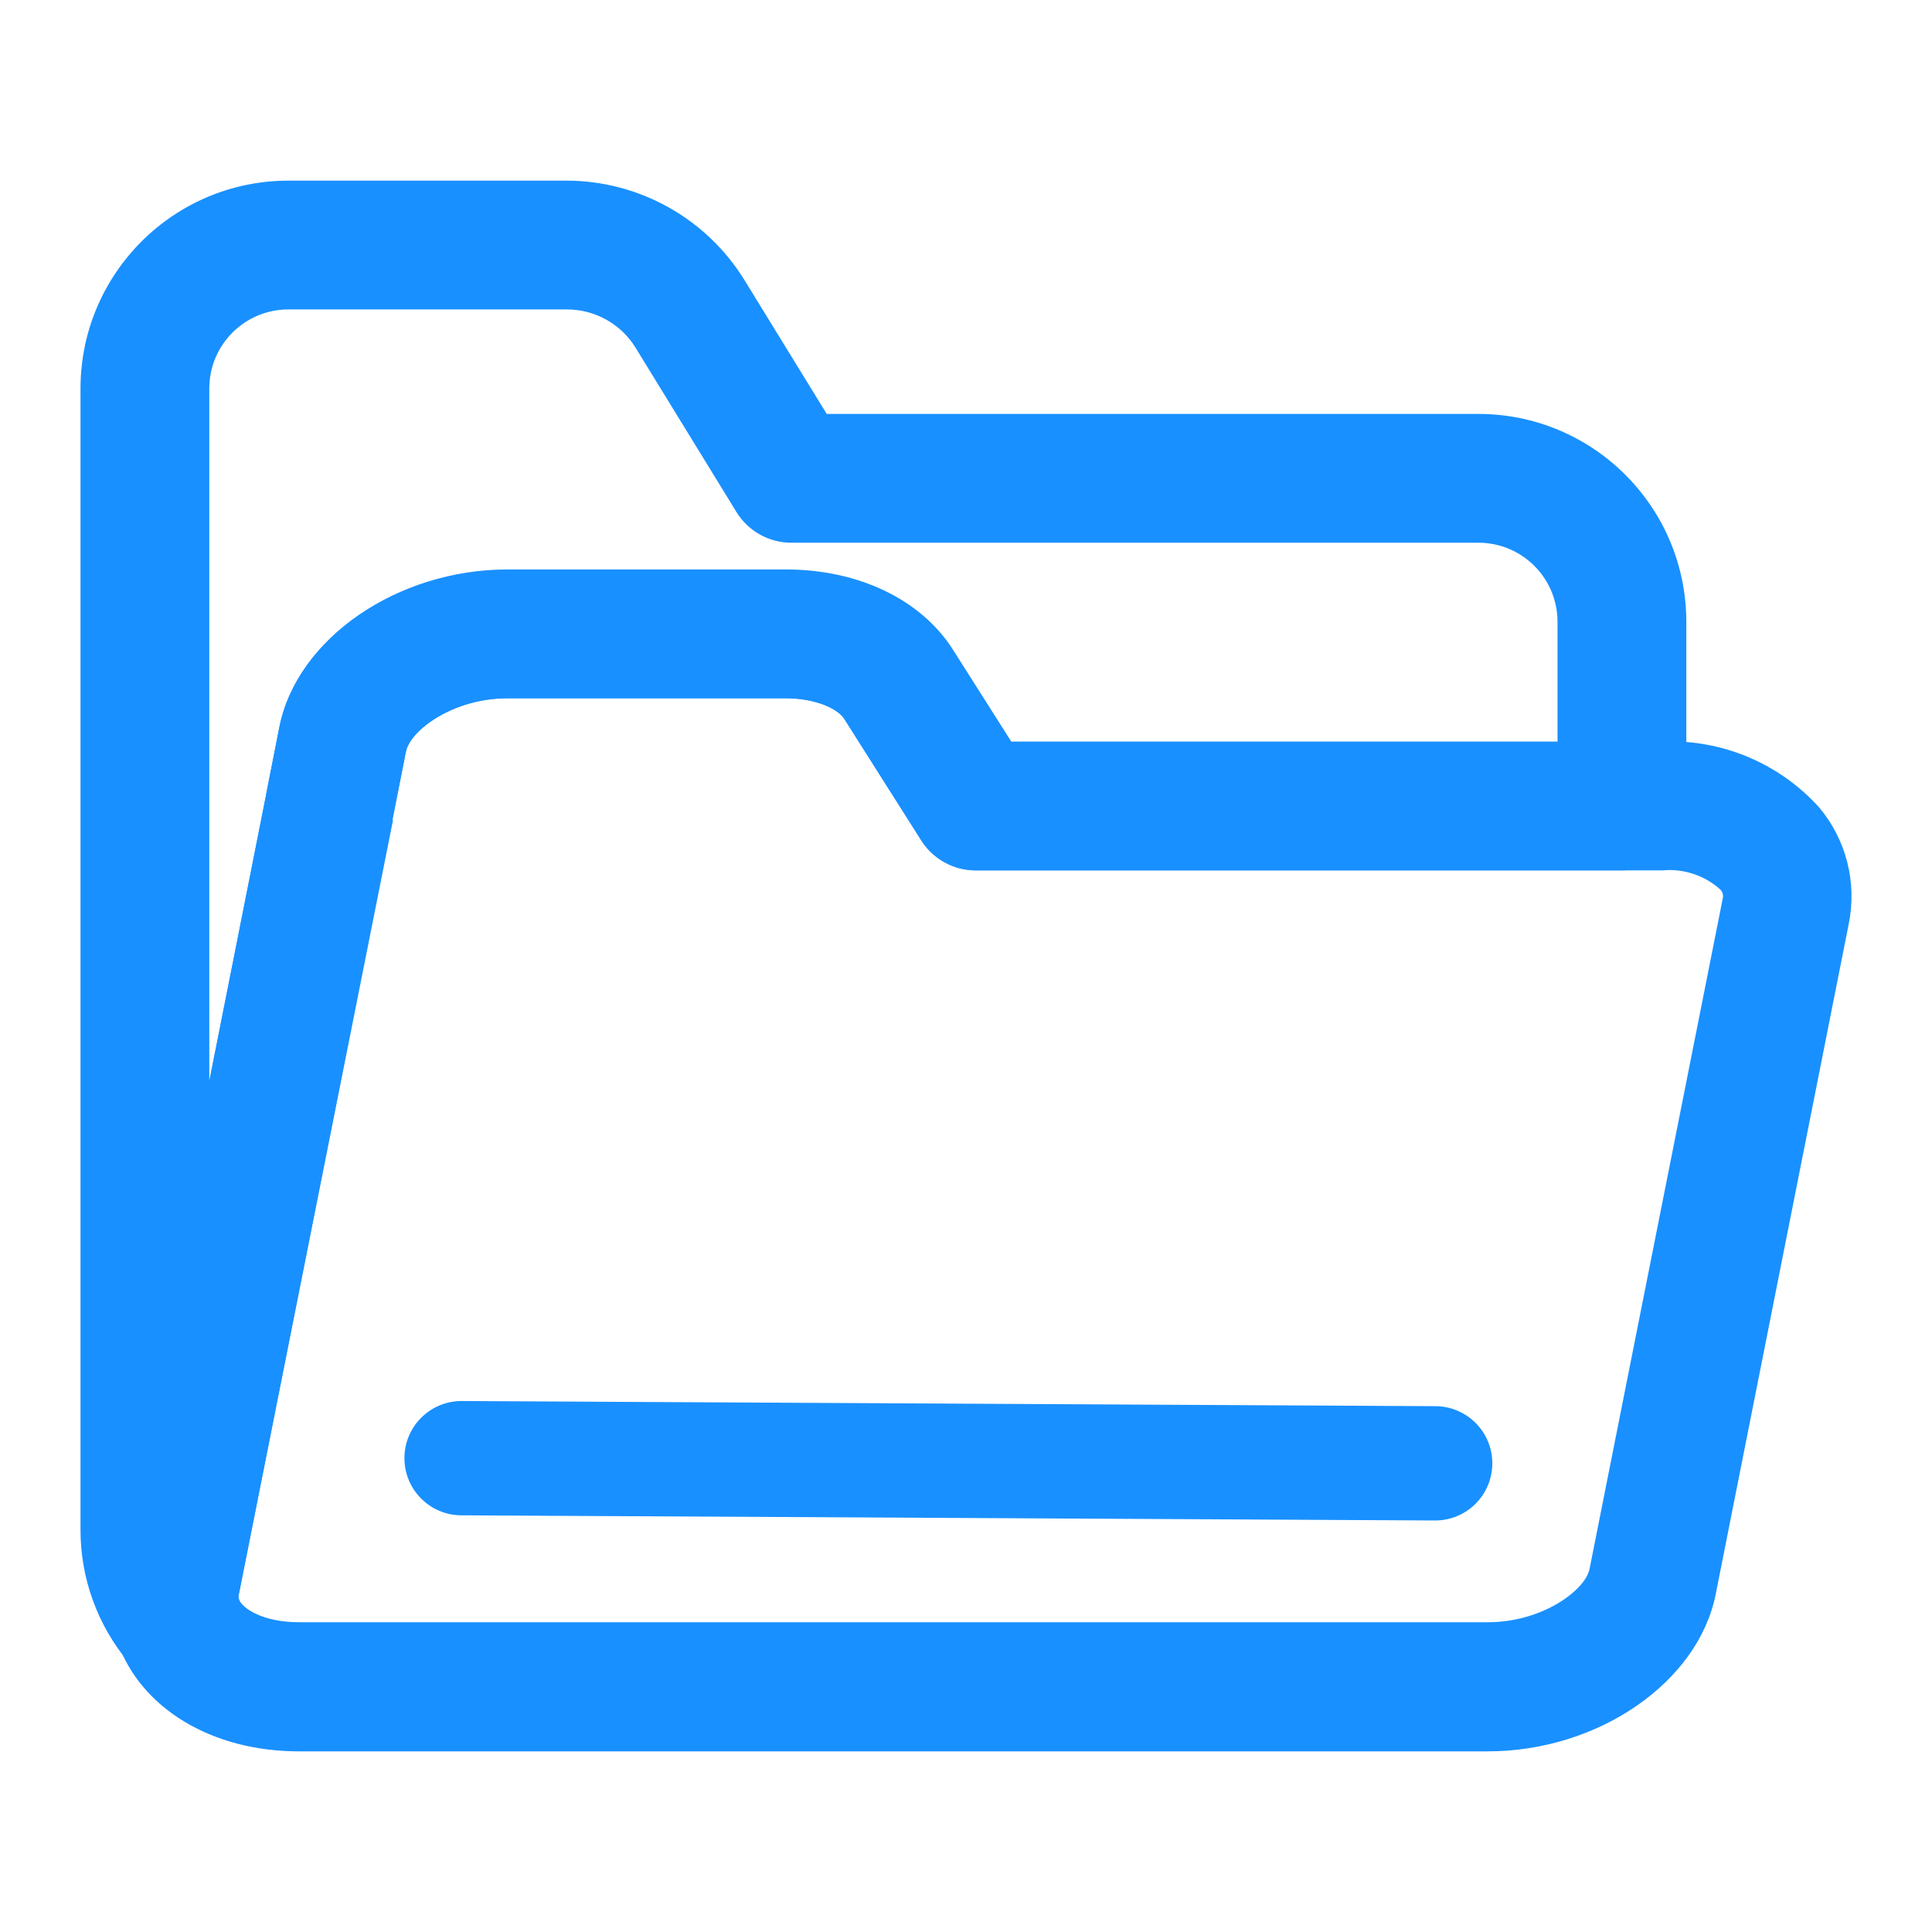
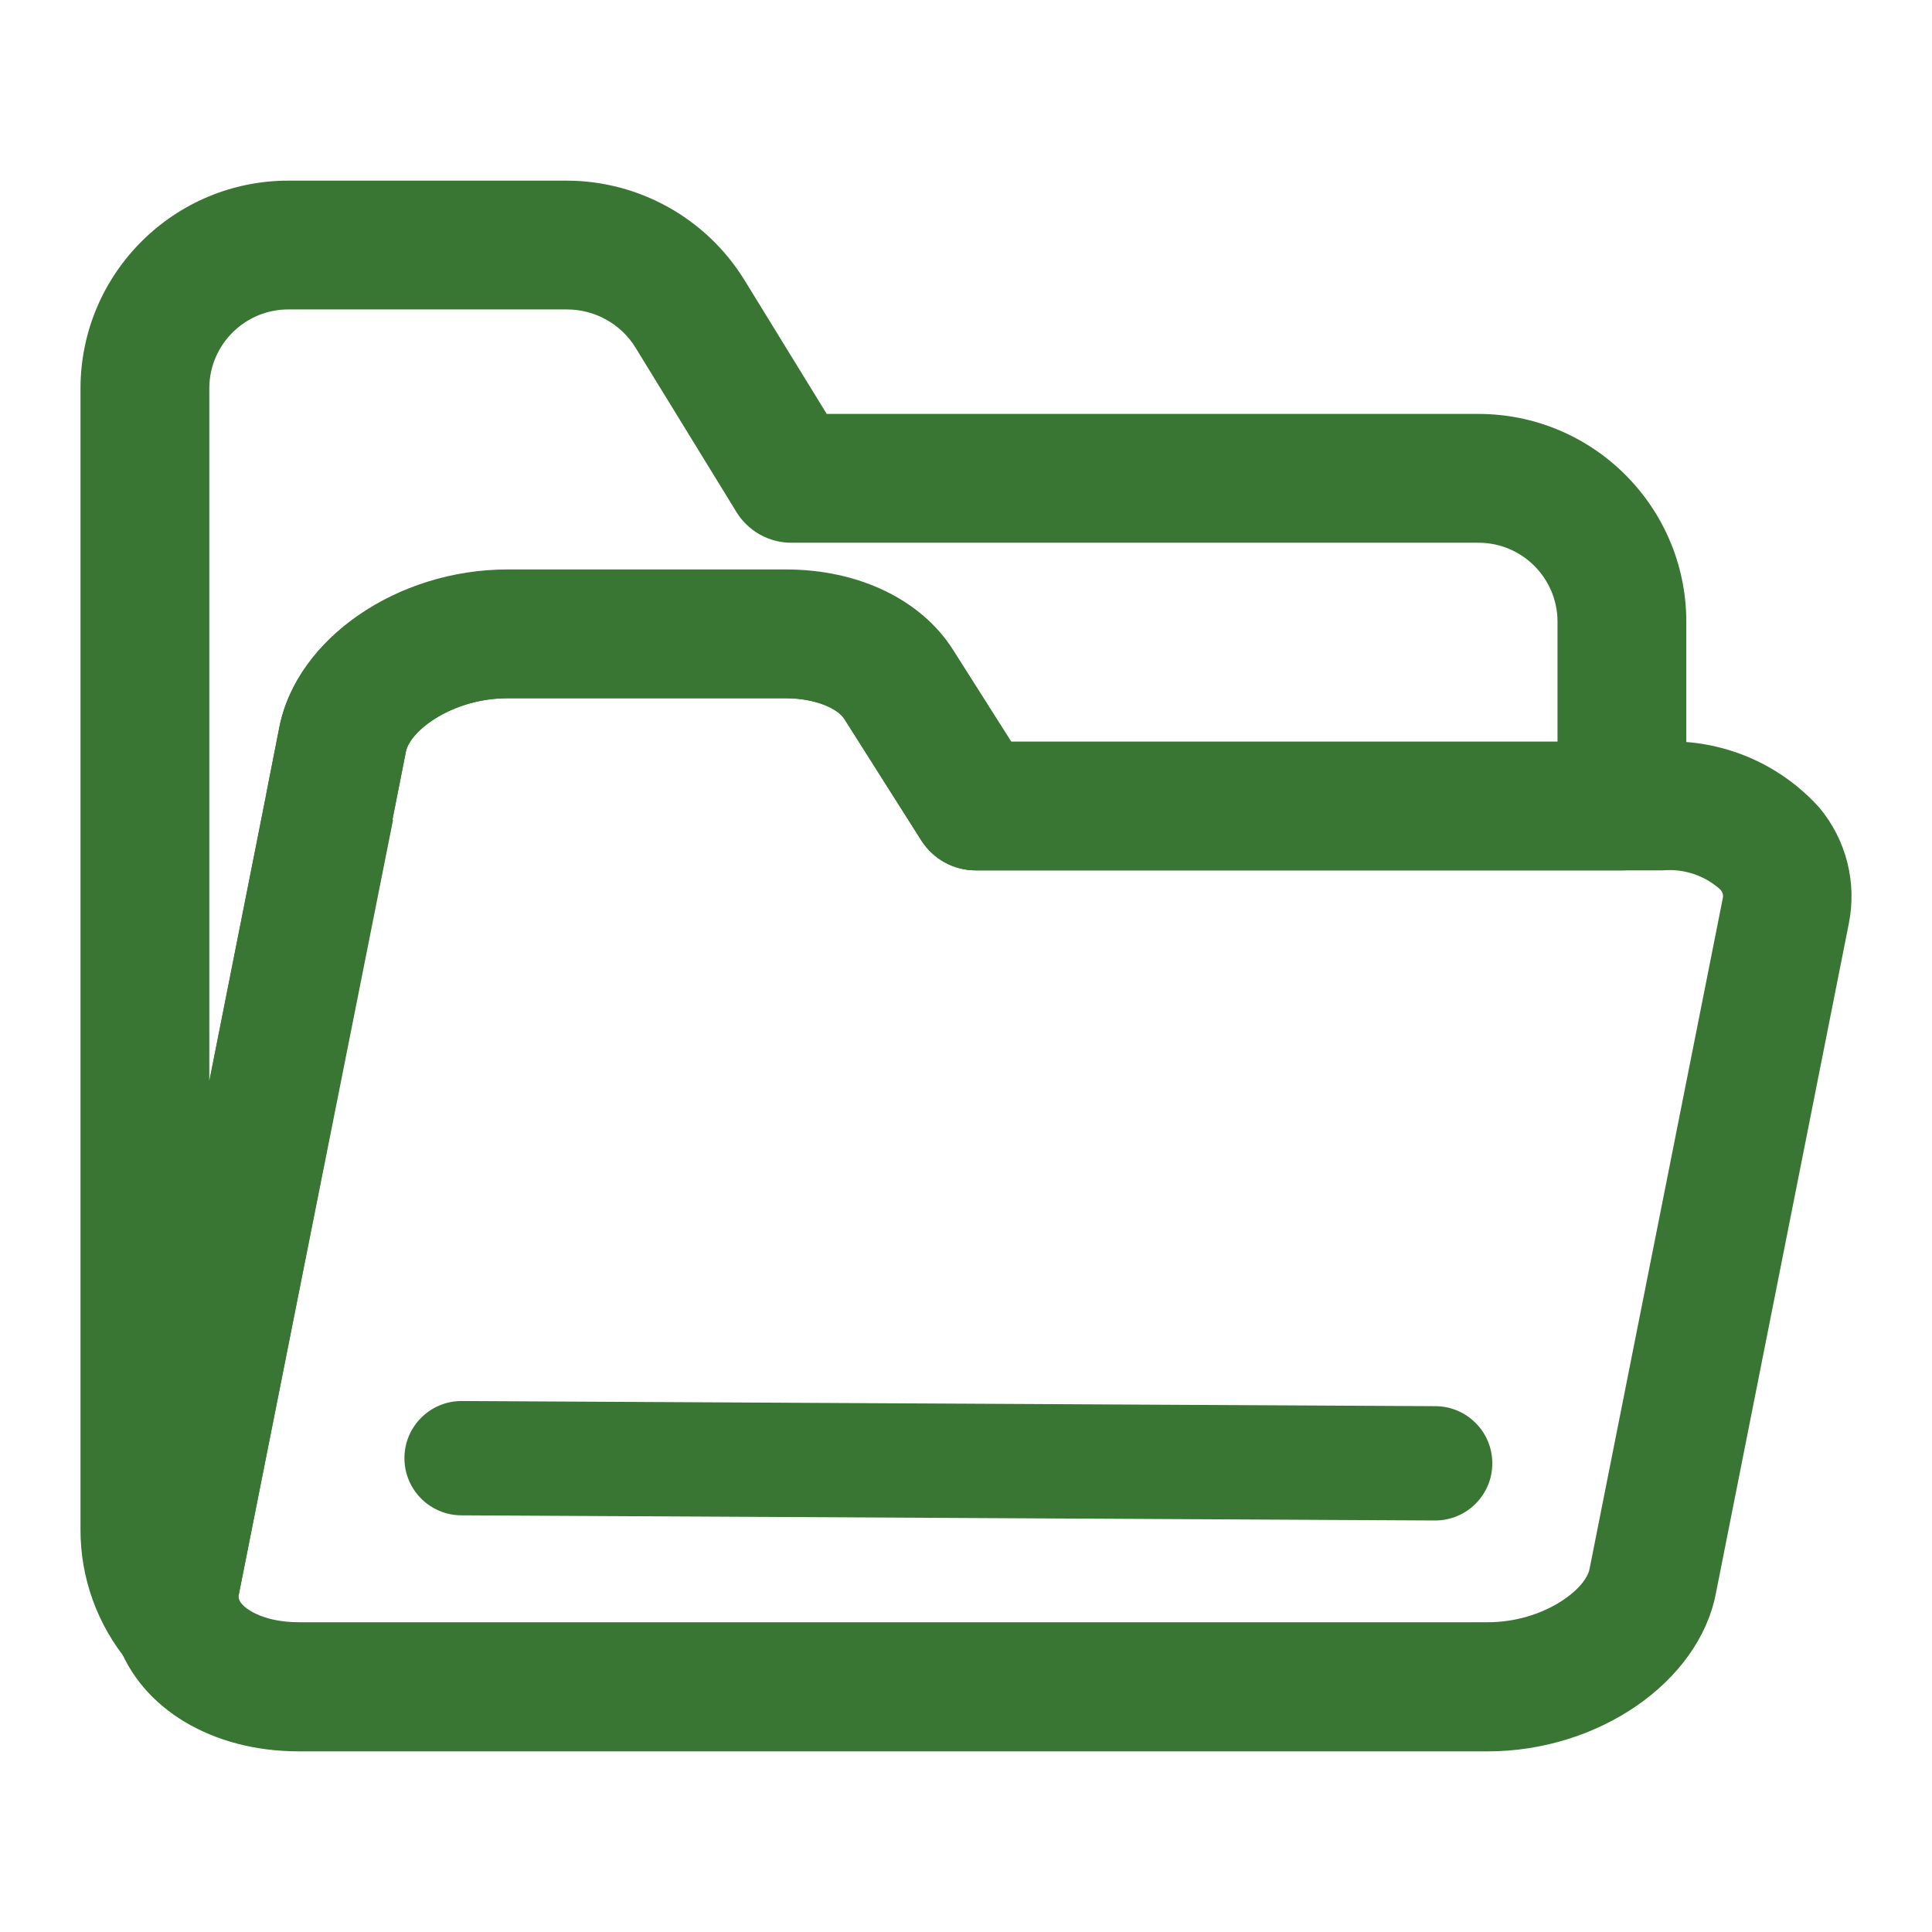
<svg xmlns="http://www.w3.org/2000/svg" viewBox="0 0 1024 1024" aria-hidden="true">
-   <path fill="#1990ff" d="M94.549 893.355A34.133 34.133 0 0 1 68.267 881.237 109.312 109.312 0 0 1 42.667 810.667V205.483a110.251 110.251 0 0 1 110.421-109.739h147.541a110.933 110.933 0 0 1 93.867 52.565l43.691 71.083H783.36a110.251 110.251 0 0 1 110.421 109.739v98.048a34.133 34.133 0 0 1-34.133 34.133H517.205a34.133 34.133 0 0 1-28.843-15.787l-40.875-64.512c-3.413-5.376-15.189-10.923-30.976-10.923H268.971c-29.013 0-51.627 17.067-53.845 28.331l-7.083 35.84L126.635 844.8a4.181 4.181 0 0 0 0 2.816 34.133 34.133 0 0 1-32.171 45.568z m58.539-729.344A41.899 41.899 0 0 0 110.933 205.483v367.36l30.123-151.808 6.997-35.584c9.301-46.677 62.379-83.285 120.832-83.285h147.627c38.571 0 71.765 15.957 88.661 42.667l30.805 48.555h289.536v-64.256a41.899 41.899 0 0 0-42.155-41.472H419.413a34.133 34.133 0 0 1-29.099-16.299l-53.589-87.296a42.667 42.667 0 0 0-36.096-20.053z" />
-   <path fill="#1990ff" d="M788.565 928.256H158.379c-45.909 0-83.541-22.613-96-57.6A73.472 73.472 0 0 1 59.733 831.744l81.408-410.709v-0.427l6.997-35.499c9.301-46.677 62.379-83.285 120.832-83.285h147.541c38.571 0 71.765 15.957 88.661 42.667l30.805 48.555h345.173a105.984 105.984 0 0 1 83.115 34.987 73.301 73.301 0 0 1 15.616 61.611L909.397 844.8c-9.216 46.848-62.293 83.456-120.832 83.456z m-580.267-493.568L126.635 844.8a4.181 4.181 0 0 0 0 2.816c1.707 4.949 12.971 12.203 31.659 12.203h630.272c29.013 0 51.712-17.067 53.931-28.245L913.067 476.331a5.035 5.035 0 0 0-1.365-4.949 40.192 40.192 0 0 0-30.379-10.069H517.205a34.133 34.133 0 0 1-28.843-15.787l-40.875-64.512c-3.413-5.376-15.189-10.923-30.976-10.923H268.971c-29.013 0-51.627 17.067-53.845 28.331l-7.083 35.84z" />
-   <path fill="#1990ff" d="M760.747 805.888l-516.096-2.731a30.293 30.293 0 0 1 0-60.587l516.011 2.731a30.293 30.293 0 0 1 0 60.587z" />
+   <path fill="#397633" d="M94.549 893.355A34.133 34.133 0 0 1 68.267 881.237 109.312 109.312 0 0 1 42.667 810.667V205.483a110.251 110.251 0 0 1 110.421-109.739h147.541a110.933 110.933 0 0 1 93.867 52.565l43.691 71.083H783.36a110.251 110.251 0 0 1 110.421 109.739v98.048a34.133 34.133 0 0 1-34.133 34.133H517.205a34.133 34.133 0 0 1-28.843-15.787l-40.875-64.512c-3.413-5.376-15.189-10.923-30.976-10.923H268.971c-29.013 0-51.627 17.067-53.845 28.331l-7.083 35.84L126.635 844.8a4.181 4.181 0 0 0 0 2.816 34.133 34.133 0 0 1-32.171 45.568z m58.539-729.344A41.899 41.899 0 0 0 110.933 205.483v367.36l30.123-151.808 6.997-35.584c9.301-46.677 62.379-83.285 120.832-83.285h147.627c38.571 0 71.765 15.957 88.661 42.667l30.805 48.555h289.536v-64.256a41.899 41.899 0 0 0-42.155-41.472H419.413a34.133 34.133 0 0 1-29.099-16.299l-53.589-87.296a42.667 42.667 0 0 0-36.096-20.053z" />
+   <path fill="#397633" d="M788.565 928.256H158.379c-45.909 0-83.541-22.613-96-57.6A73.472 73.472 0 0 1 59.733 831.744l81.408-410.709v-0.427l6.997-35.499c9.301-46.677 62.379-83.285 120.832-83.285h147.541c38.571 0 71.765 15.957 88.661 42.667l30.805 48.555h345.173a105.984 105.984 0 0 1 83.115 34.987 73.301 73.301 0 0 1 15.616 61.611L909.397 844.8c-9.216 46.848-62.293 83.456-120.832 83.456z m-580.267-493.568L126.635 844.8a4.181 4.181 0 0 0 0 2.816c1.707 4.949 12.971 12.203 31.659 12.203h630.272c29.013 0 51.712-17.067 53.931-28.245L913.067 476.331a5.035 5.035 0 0 0-1.365-4.949 40.192 40.192 0 0 0-30.379-10.069H517.205a34.133 34.133 0 0 1-28.843-15.787l-40.875-64.512c-3.413-5.376-15.189-10.923-30.976-10.923H268.971c-29.013 0-51.627 17.067-53.845 28.331l-7.083 35.84z" />
+   <path fill="#397633" d="M760.747 805.888l-516.096-2.731a30.293 30.293 0 0 1 0-60.587l516.011 2.731a30.293 30.293 0 0 1 0 60.587z" />
</svg>
